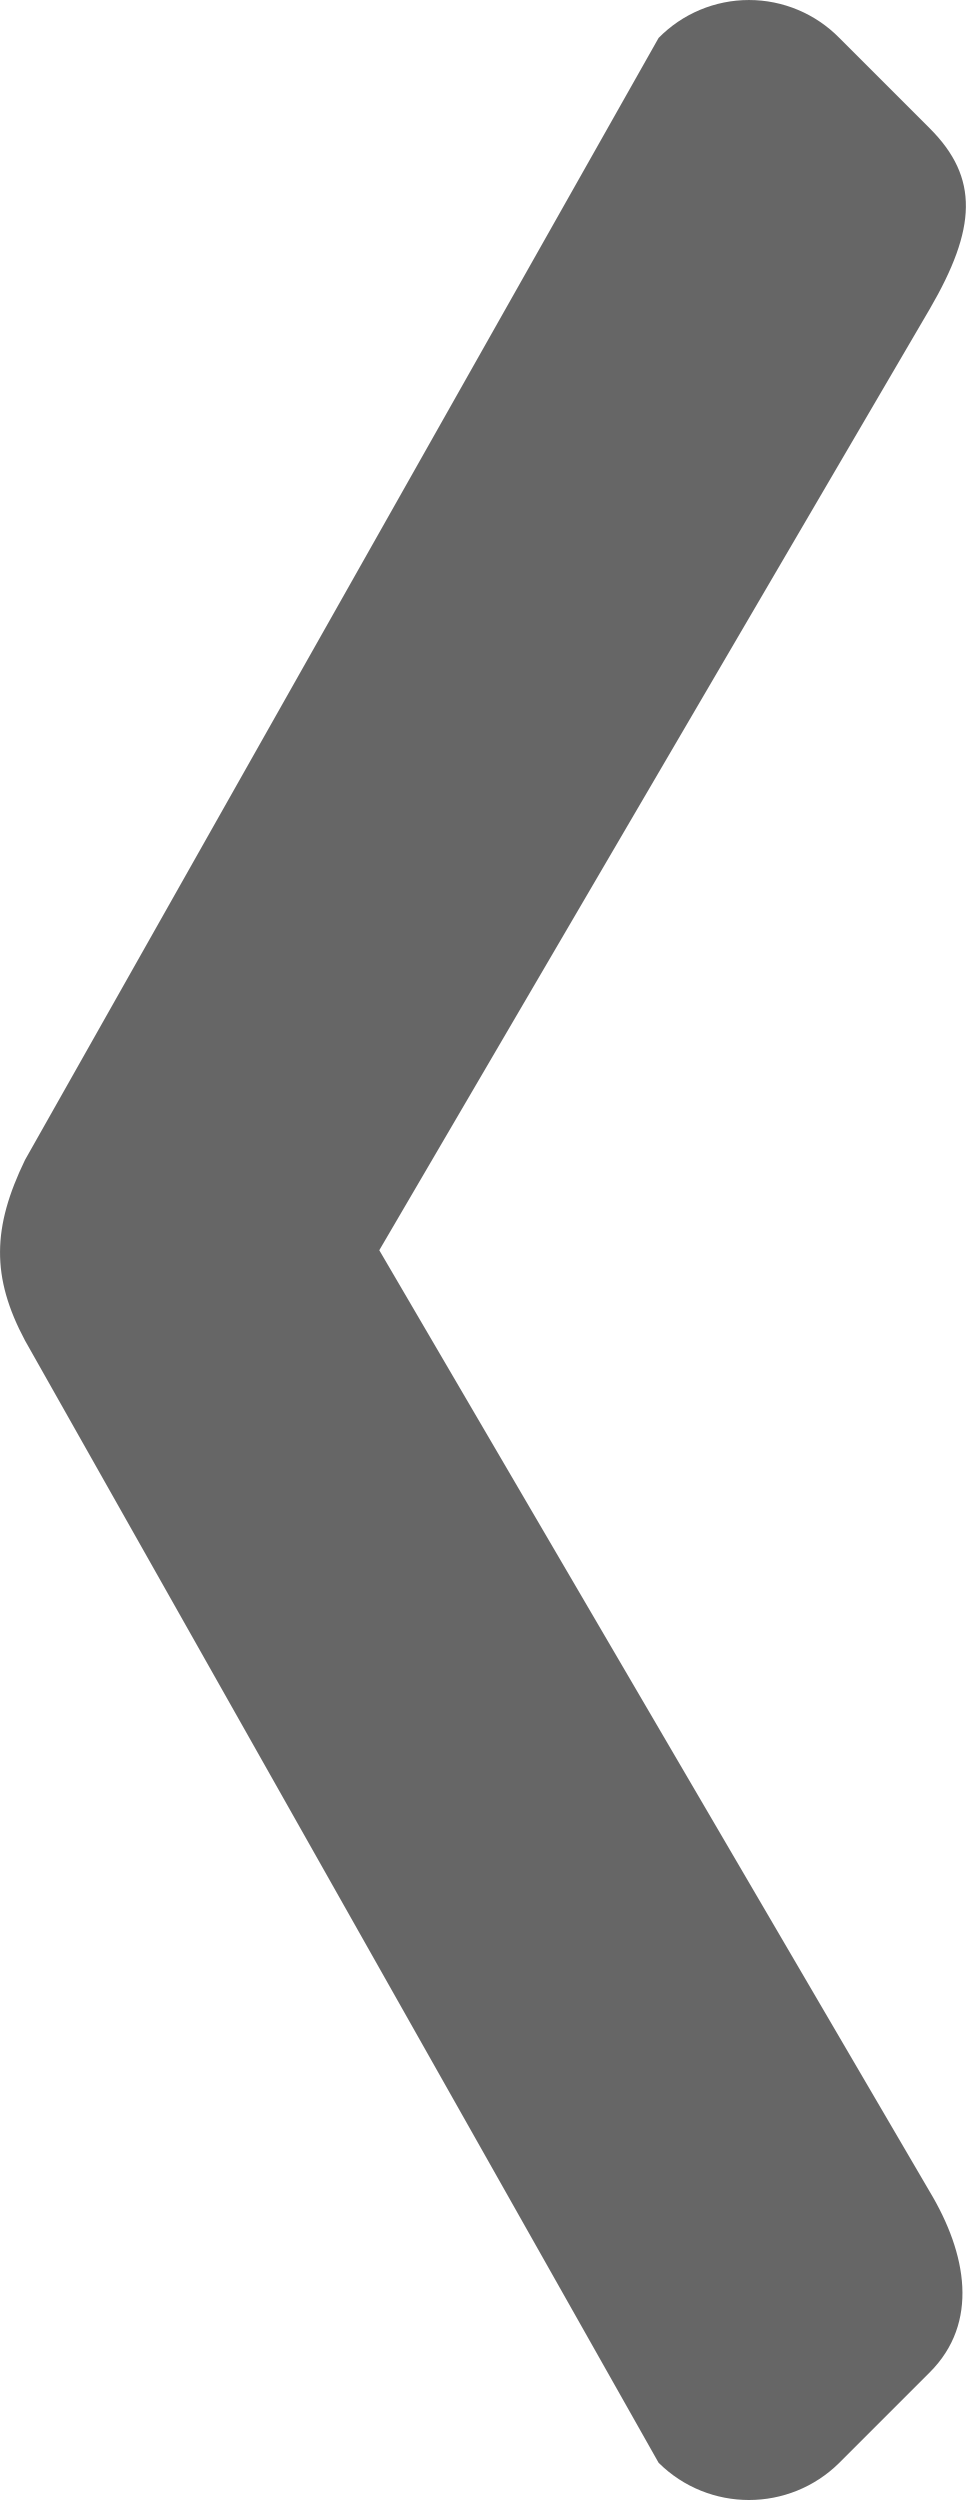
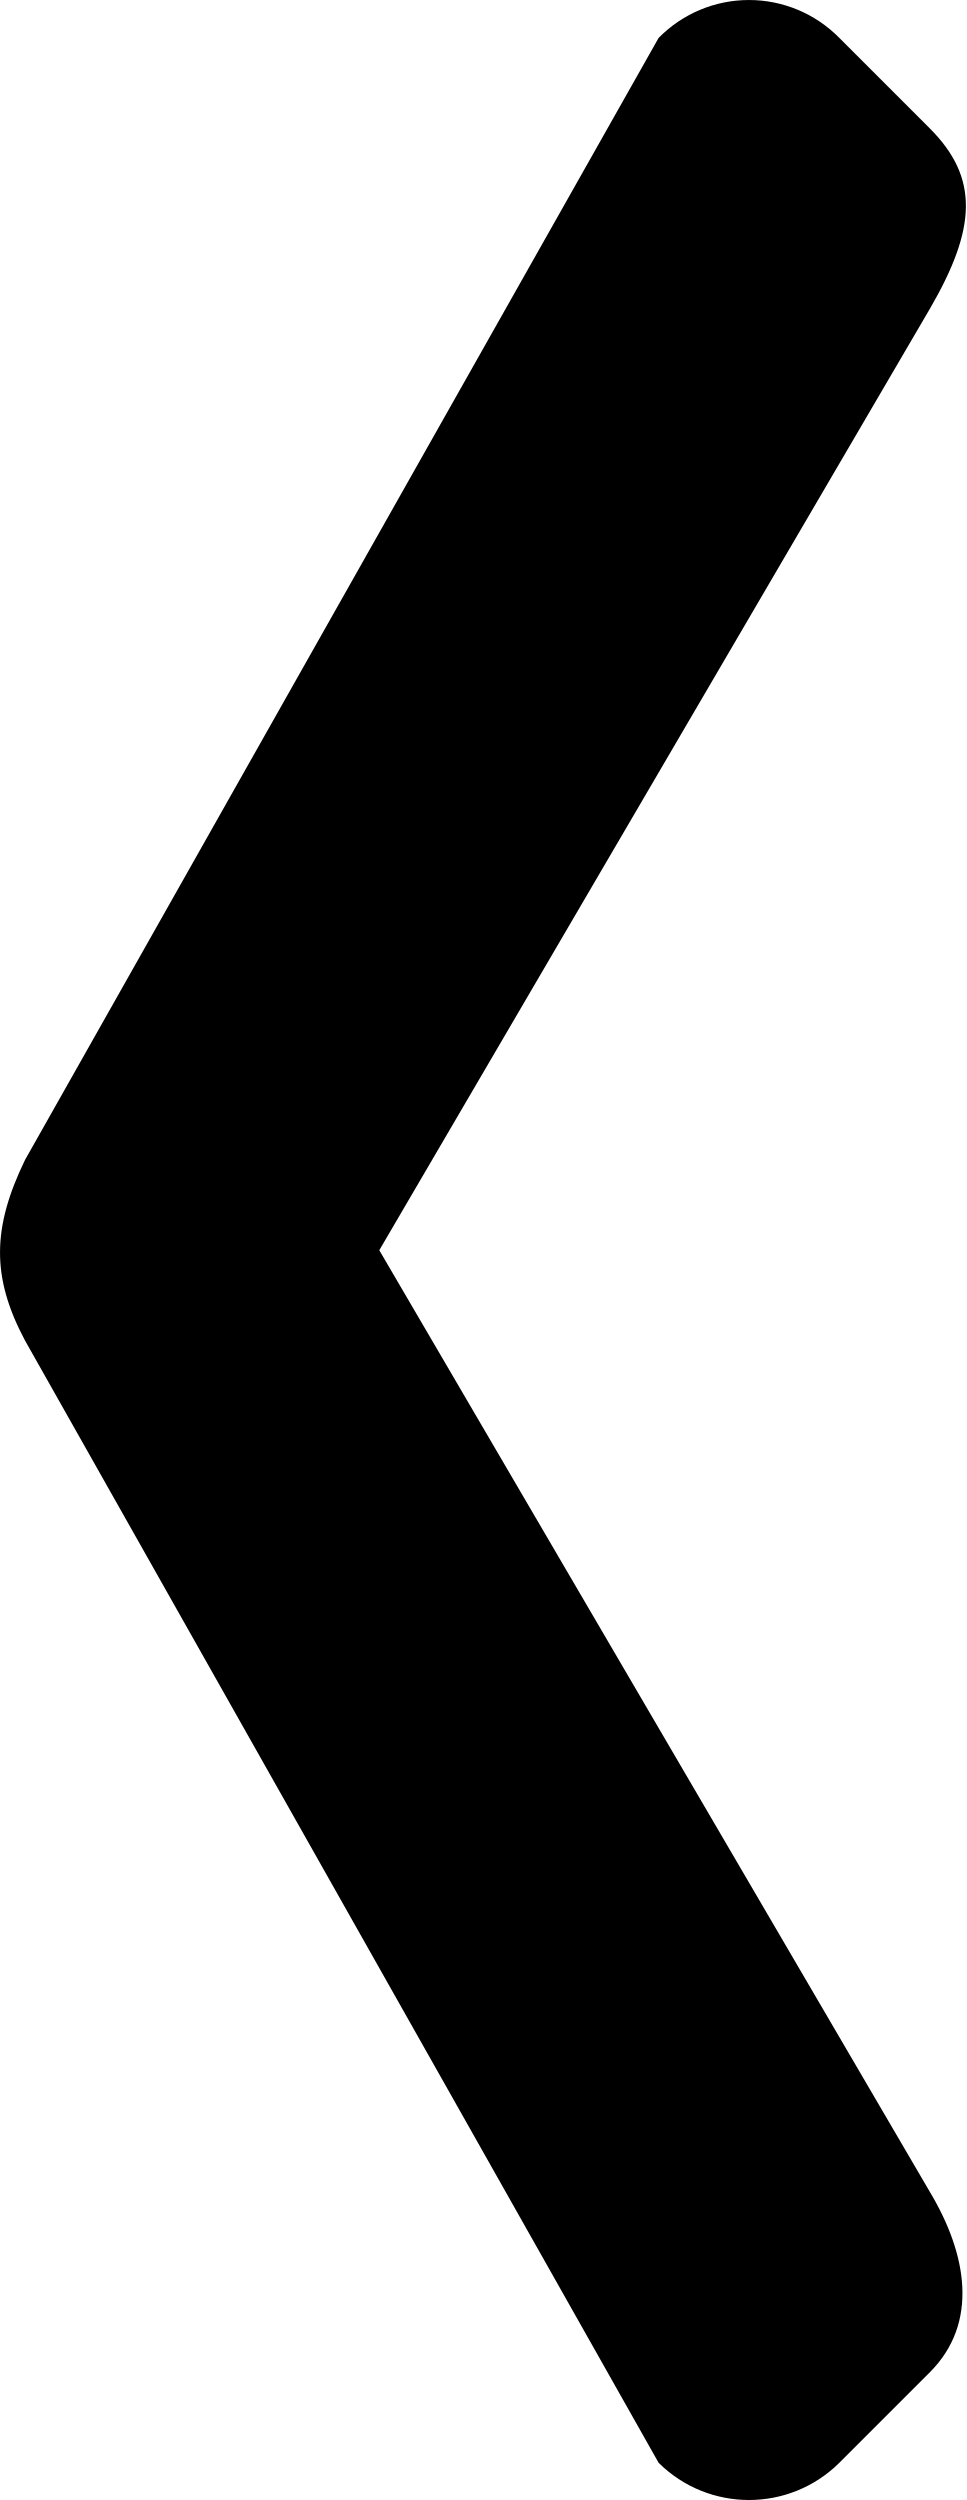
<svg xmlns="http://www.w3.org/2000/svg" viewBox="0 0 41.26 106.78">
  <g id="e8108dcc-b131-4484-833a-f2c2935527a6" data-name="Camada 2">
    <g id="bd7084db-3642-4df7-a6b1-0aaa2cc6ce7d" data-name="Capa 1">
-       <path fill="#666" d="M28.13,1.62,1.07,49.54c-1.4,2.89-1.45,5,0,7.72l27.06,47.93a5.48,5.48,0,0,0,7.72,0l3.86-3.86c2.12-2.12,1.59-5.07,0-7.72L16.2,53.4,39.71,13.2c2-3.44,2.12-5.6,0-7.72L35.85,1.62A5.41,5.41,0,0,0,28.13,1.62Z" />
+       <path fill="#000" d="M28.13,1.62,1.07,49.54c-1.4,2.89-1.45,5,0,7.72l27.06,47.93a5.48,5.48,0,0,0,7.72,0l3.86-3.86c2.12-2.12,1.59-5.07,0-7.72L16.2,53.4,39.71,13.2c2-3.44,2.12-5.6,0-7.72L35.85,1.62A5.41,5.41,0,0,0,28.13,1.62Z" />
    </g>
  </g>
</svg>
